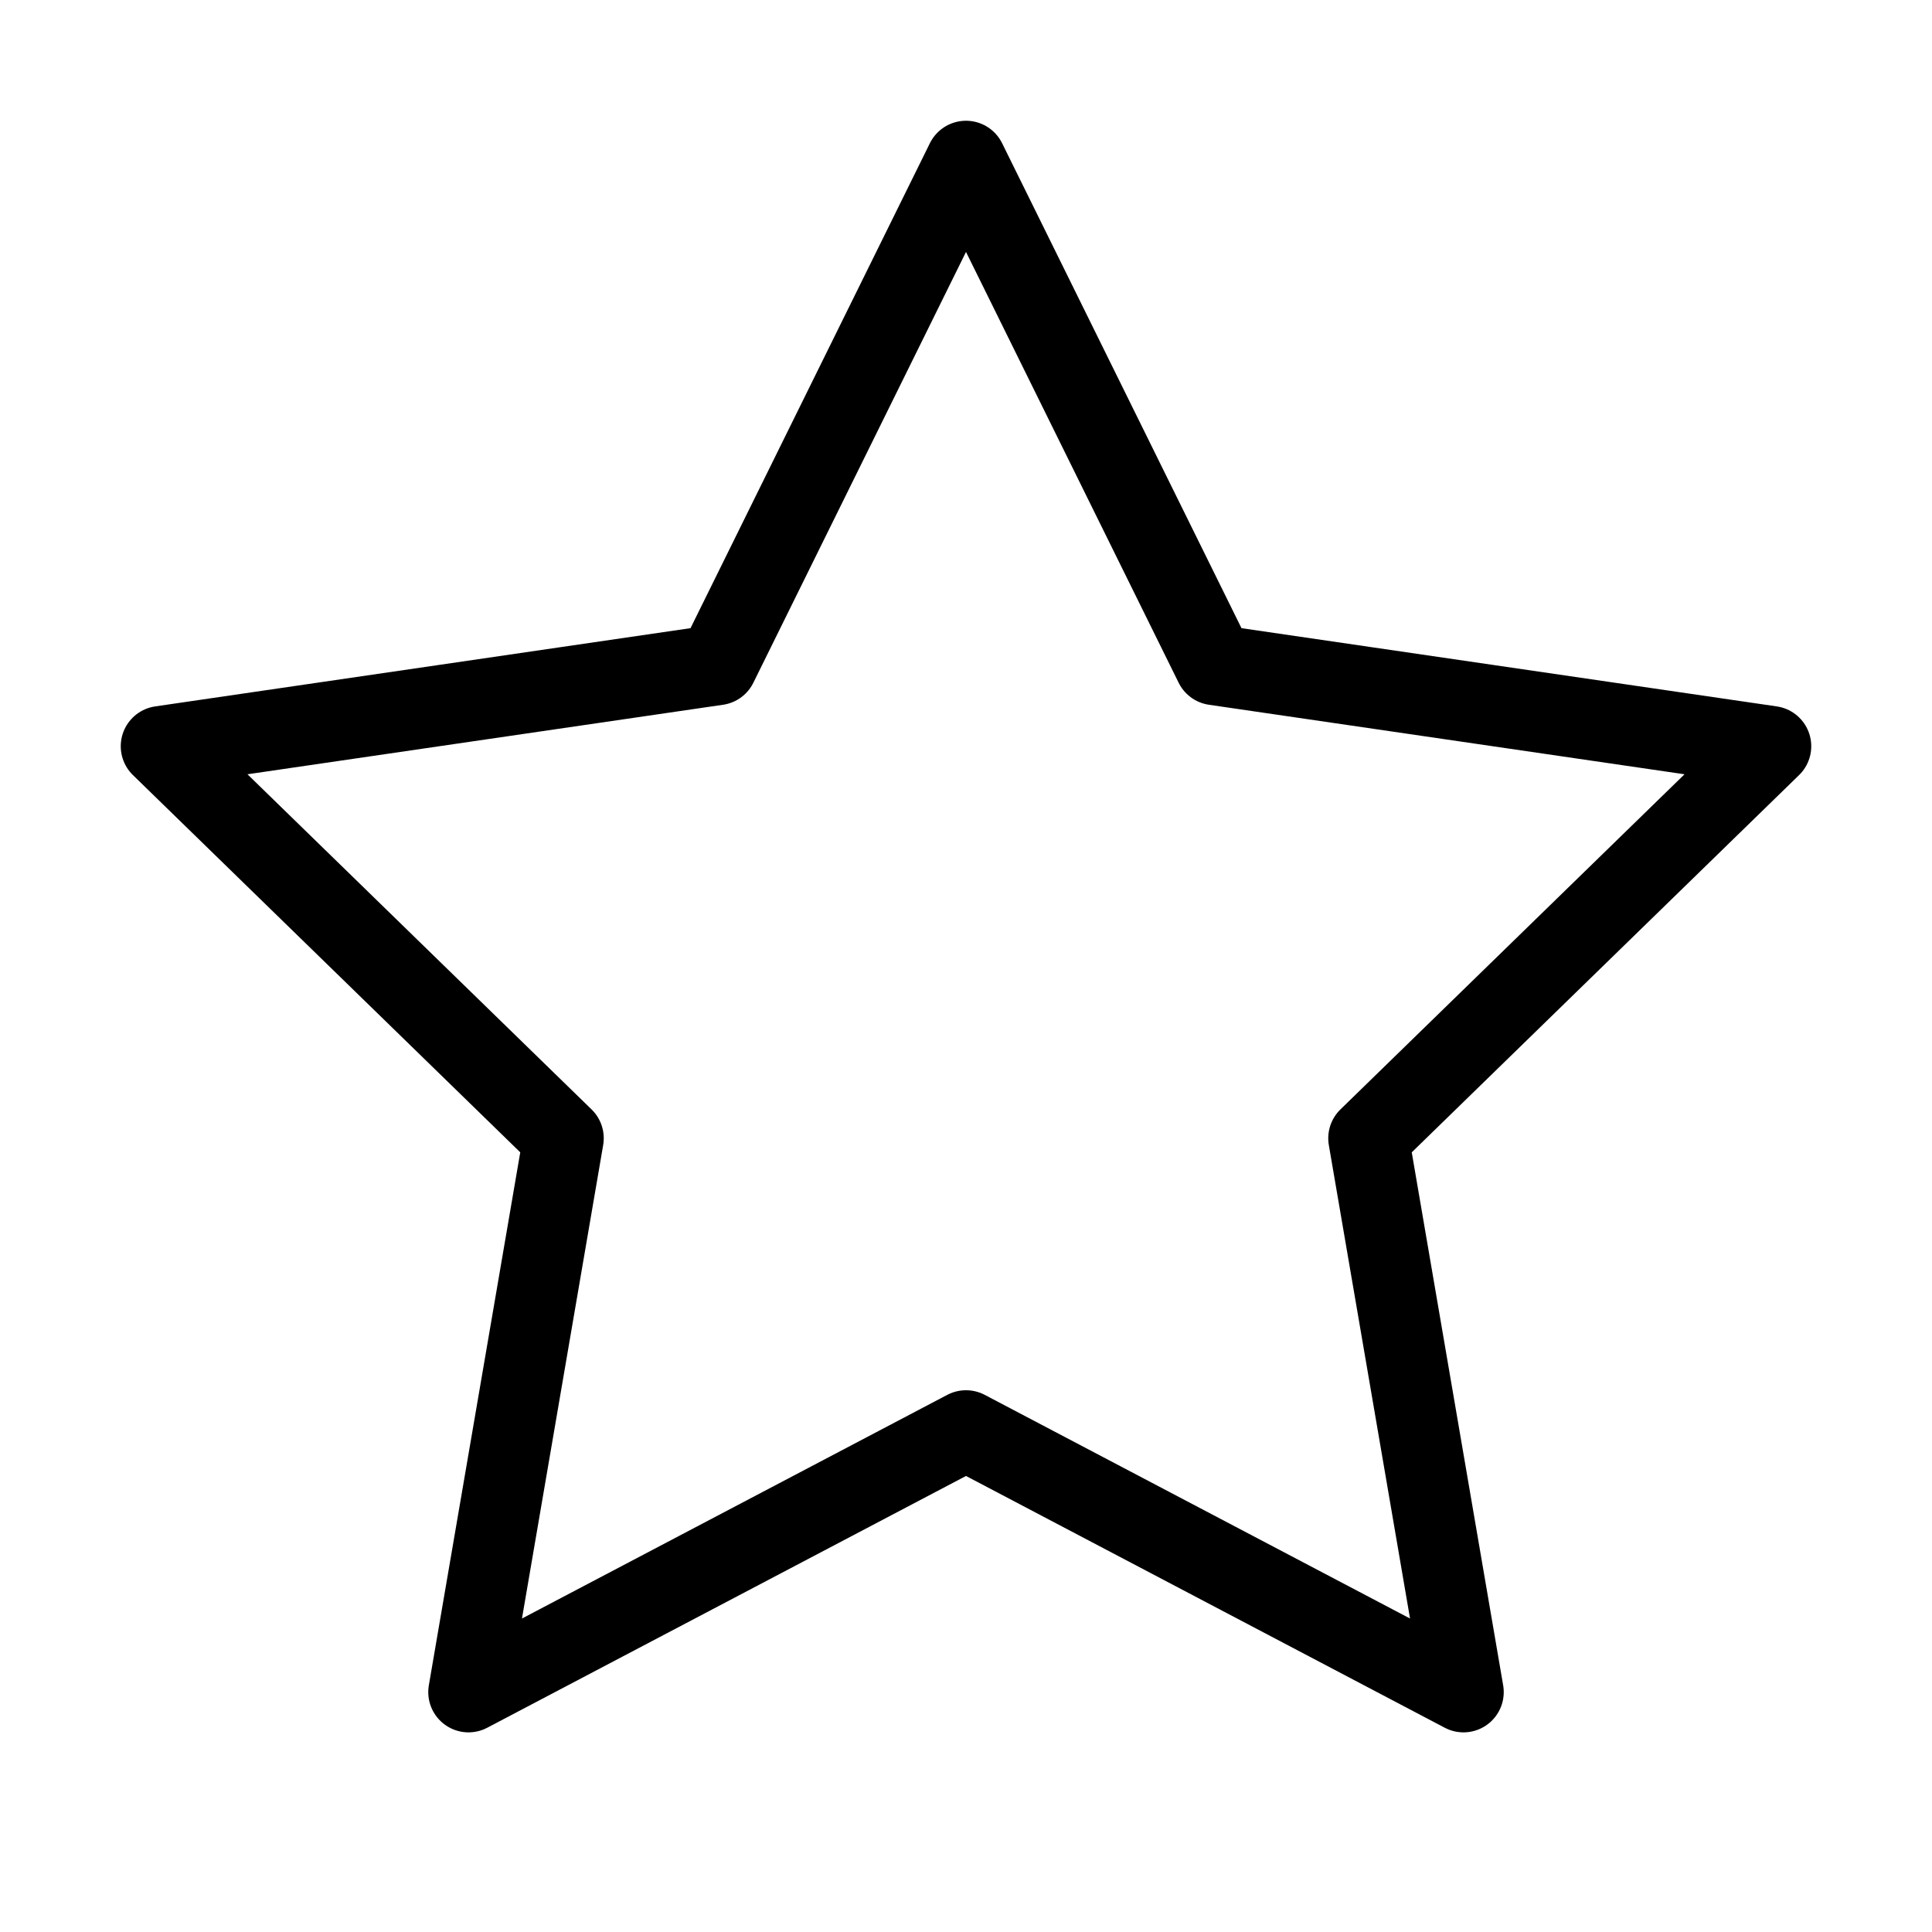
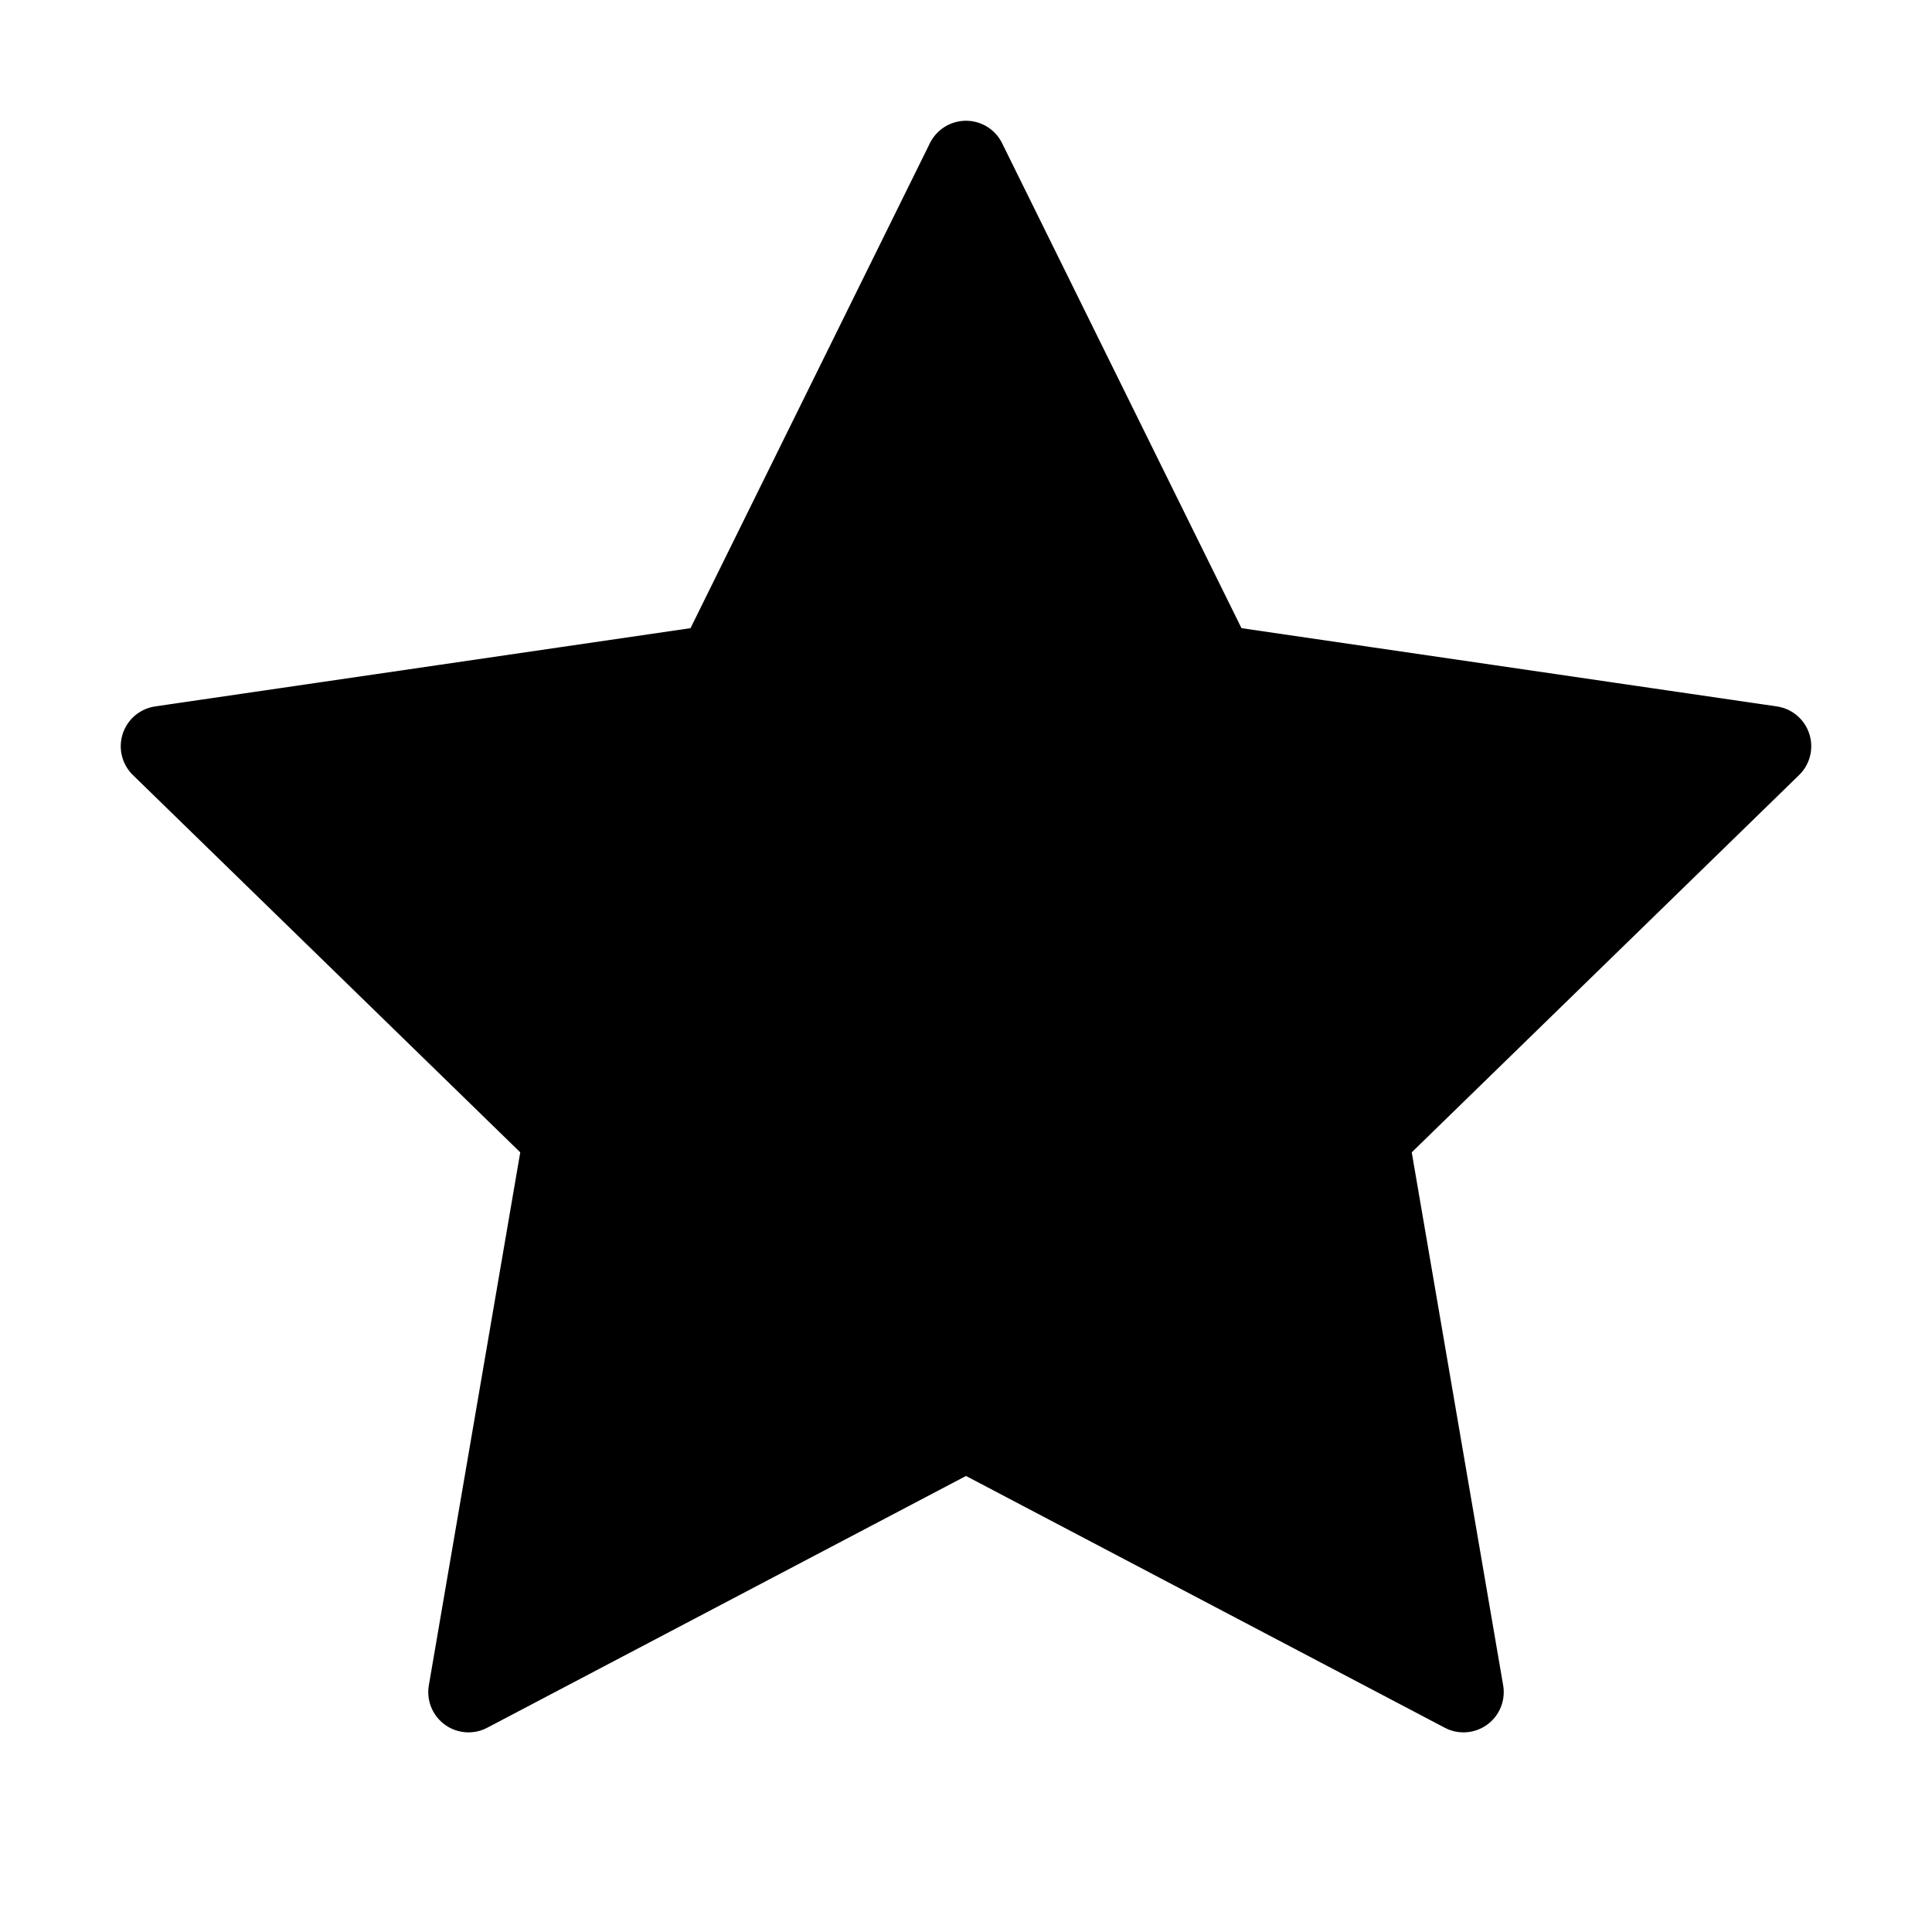
- <svg xmlns="http://www.w3.org/2000/svg" width="24" height="24" id="star" viewBox="0 0 24 24" fill="none" stroke="currentColor" stroke-width="1" stroke-linecap="round" stroke-linejoin="round" class="feather feather-star">
+ <svg xmlns="http://www.w3.org/2000/svg" width="24" height="24" id="star" viewBox="0 0 24 24" stroke="currentColor" stroke-width="1" stroke-linecap="round" stroke-linejoin="round" class="feather feather-star">
  <polygon points="12 2 15.09 8.26 22 9.27 17 14.14 18.18 21.02 12 17.77 5.82 21.02 7 14.14 2 9.27 8.91 8.26 12 2" />
</svg>
